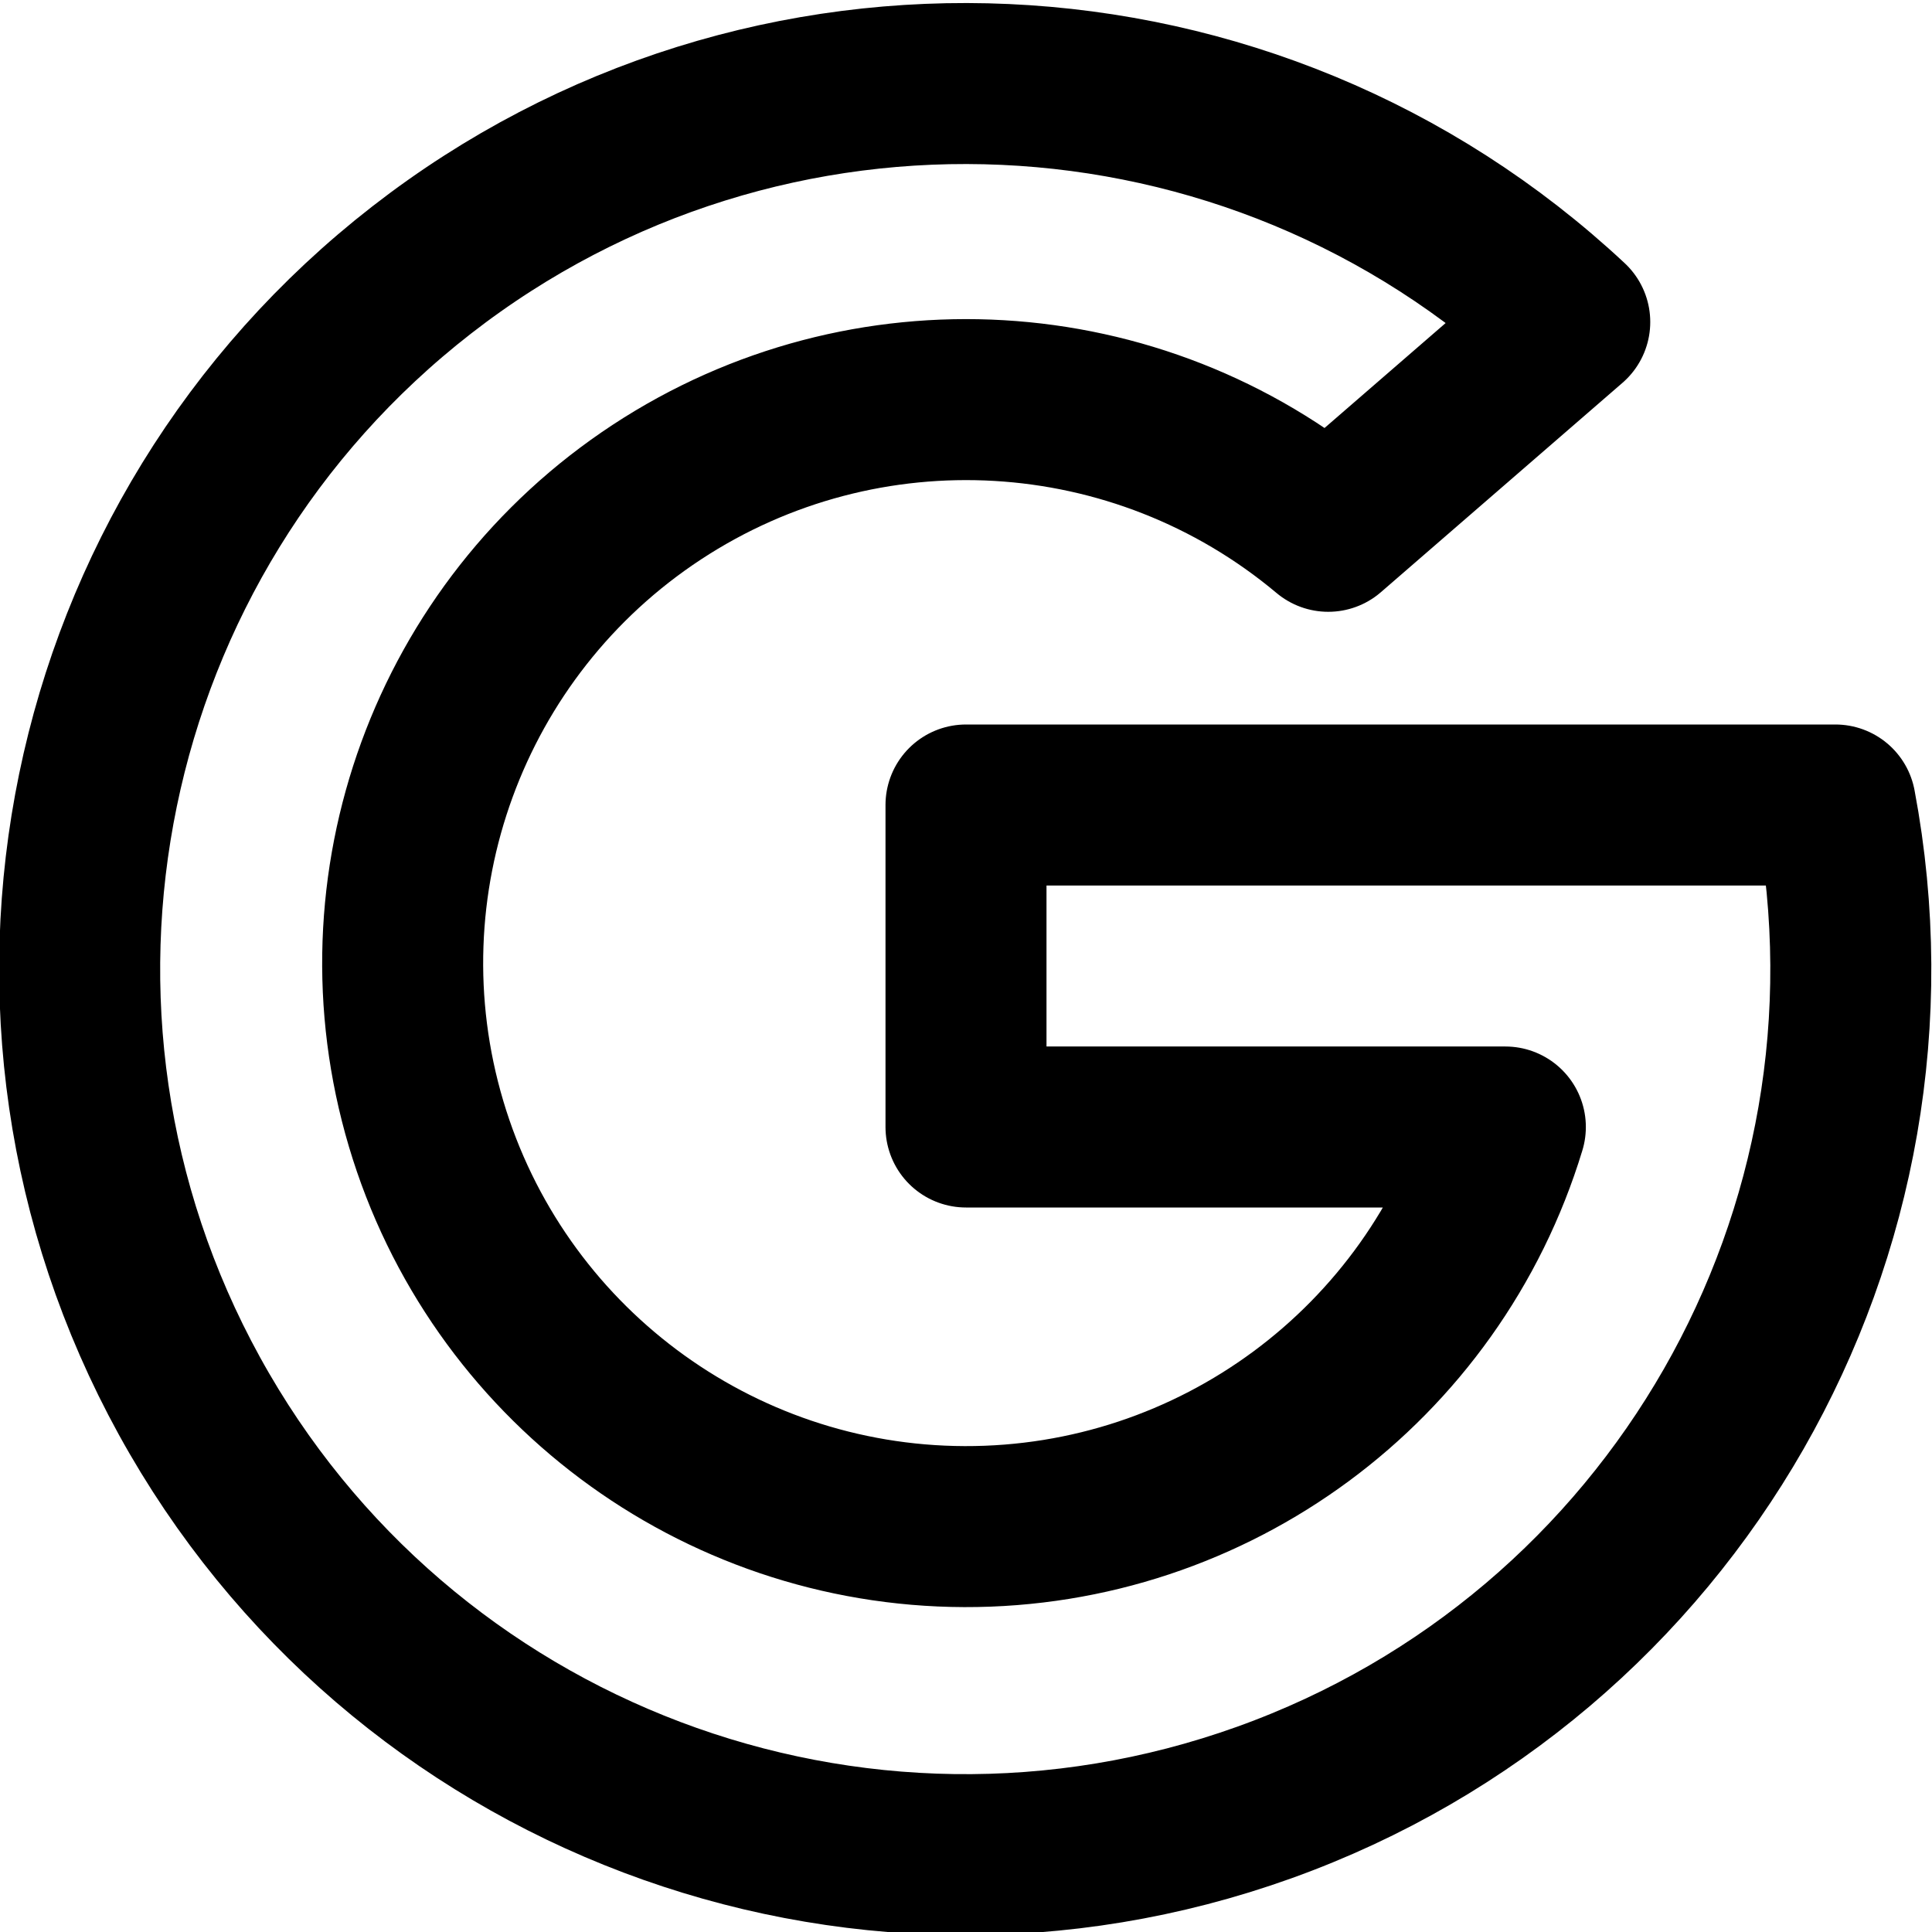
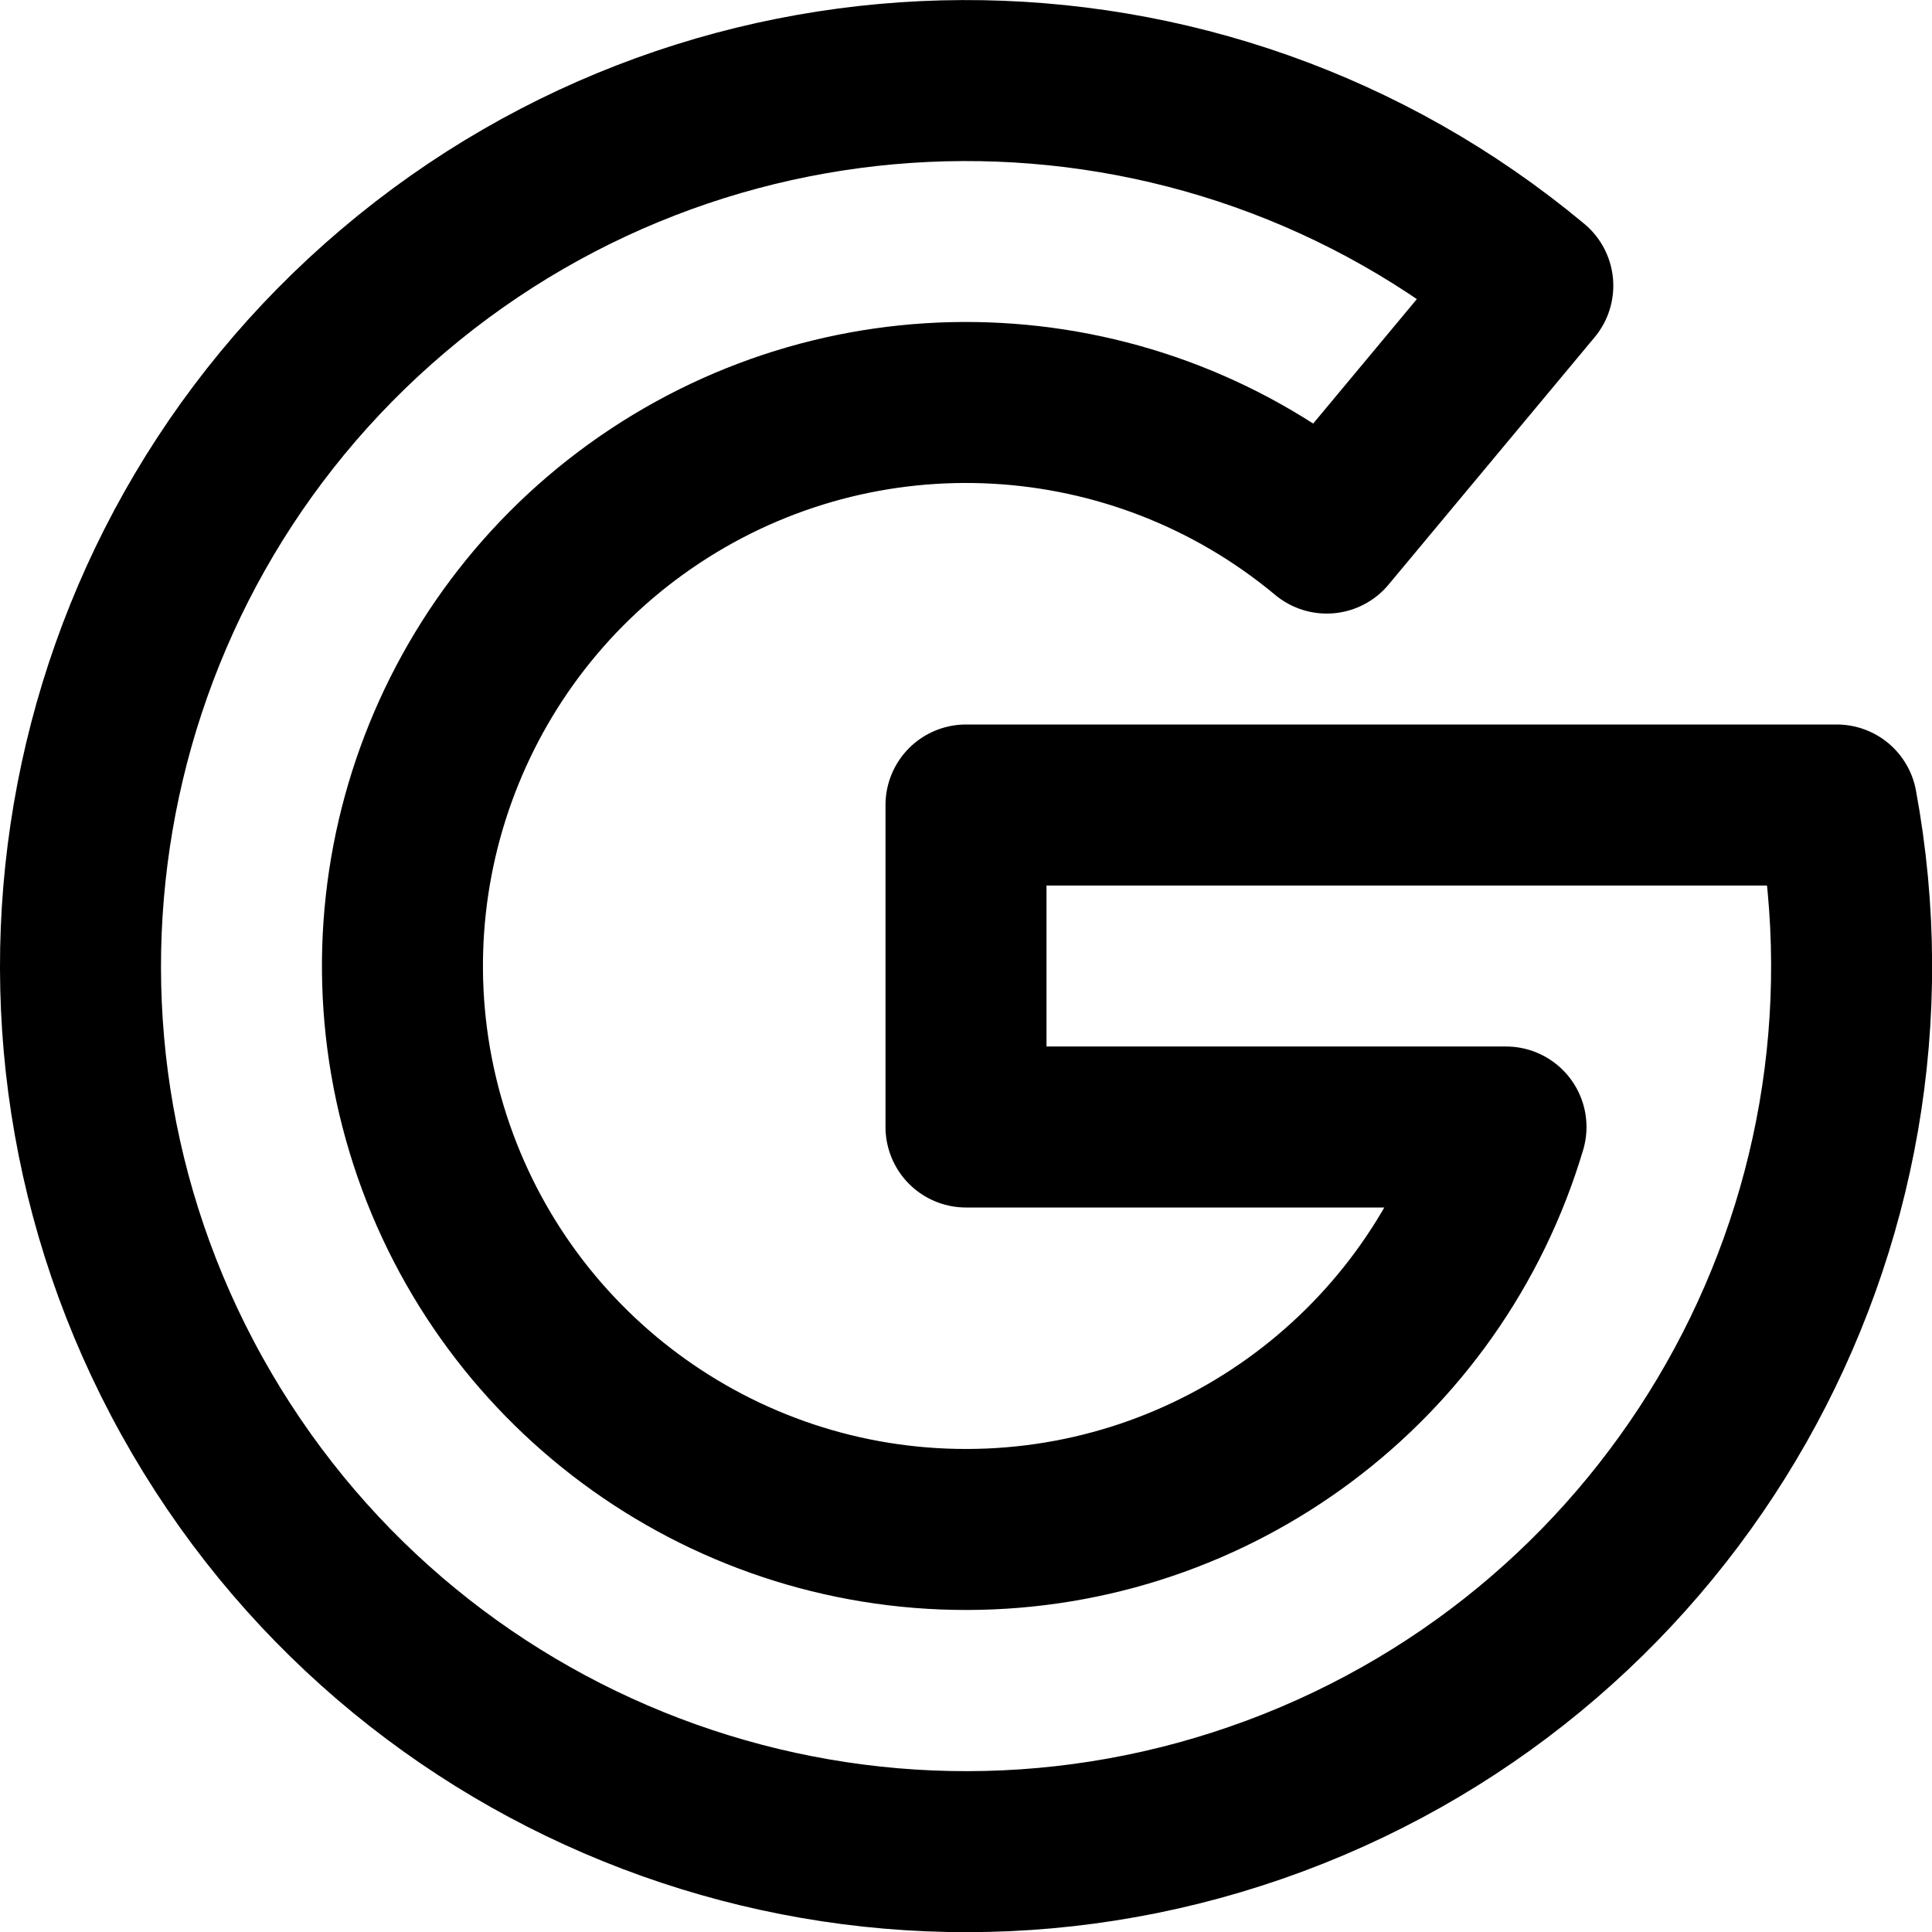
<svg xmlns="http://www.w3.org/2000/svg" class="i i-google" viewBox="0 0 24 24" fill="none" stroke="currentColor" stroke-width="2" stroke-linecap="round" stroke-linejoin="round">
-   <path d="M16.5 6.6a7 7 0 1 0 2.2 7.4H12v-4h10.8a11 11 0 1 1-3.3-6Z" />
+   <path d="M19.041 3.549A11 11 0 1022.817 10H12v4h6.708a7 7 0 11-2.227-7.378Z" />
</svg>
